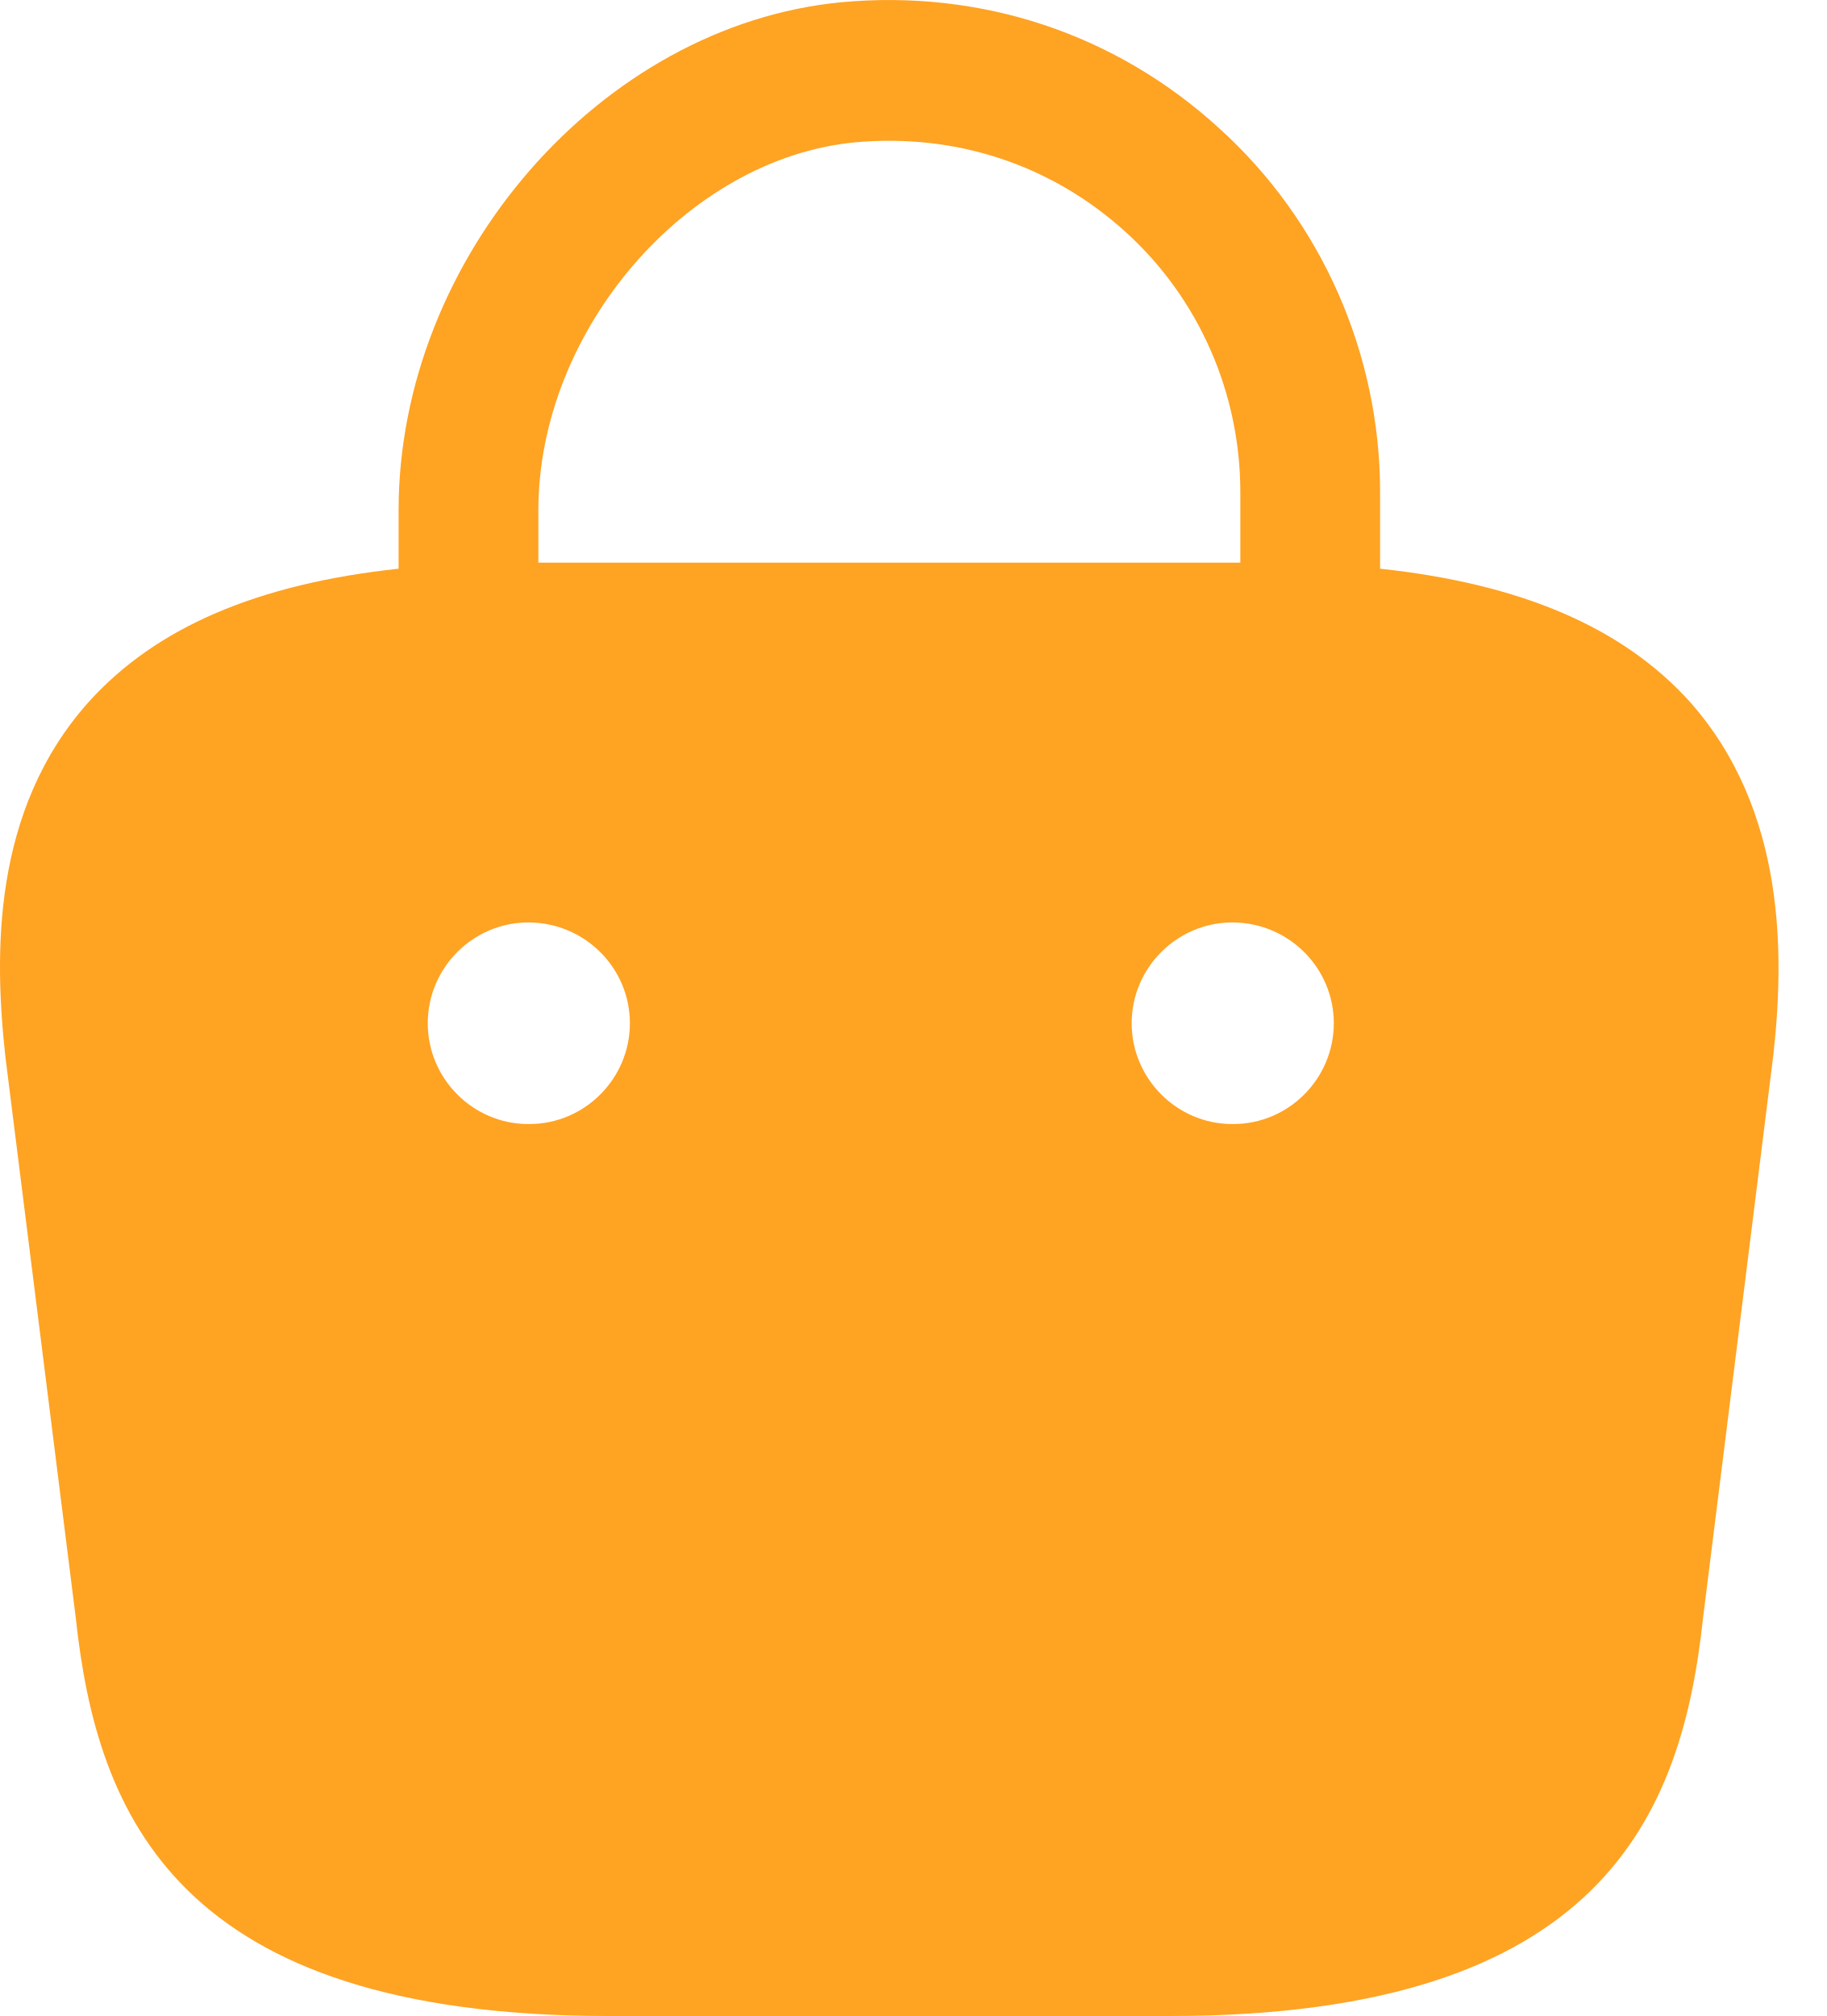
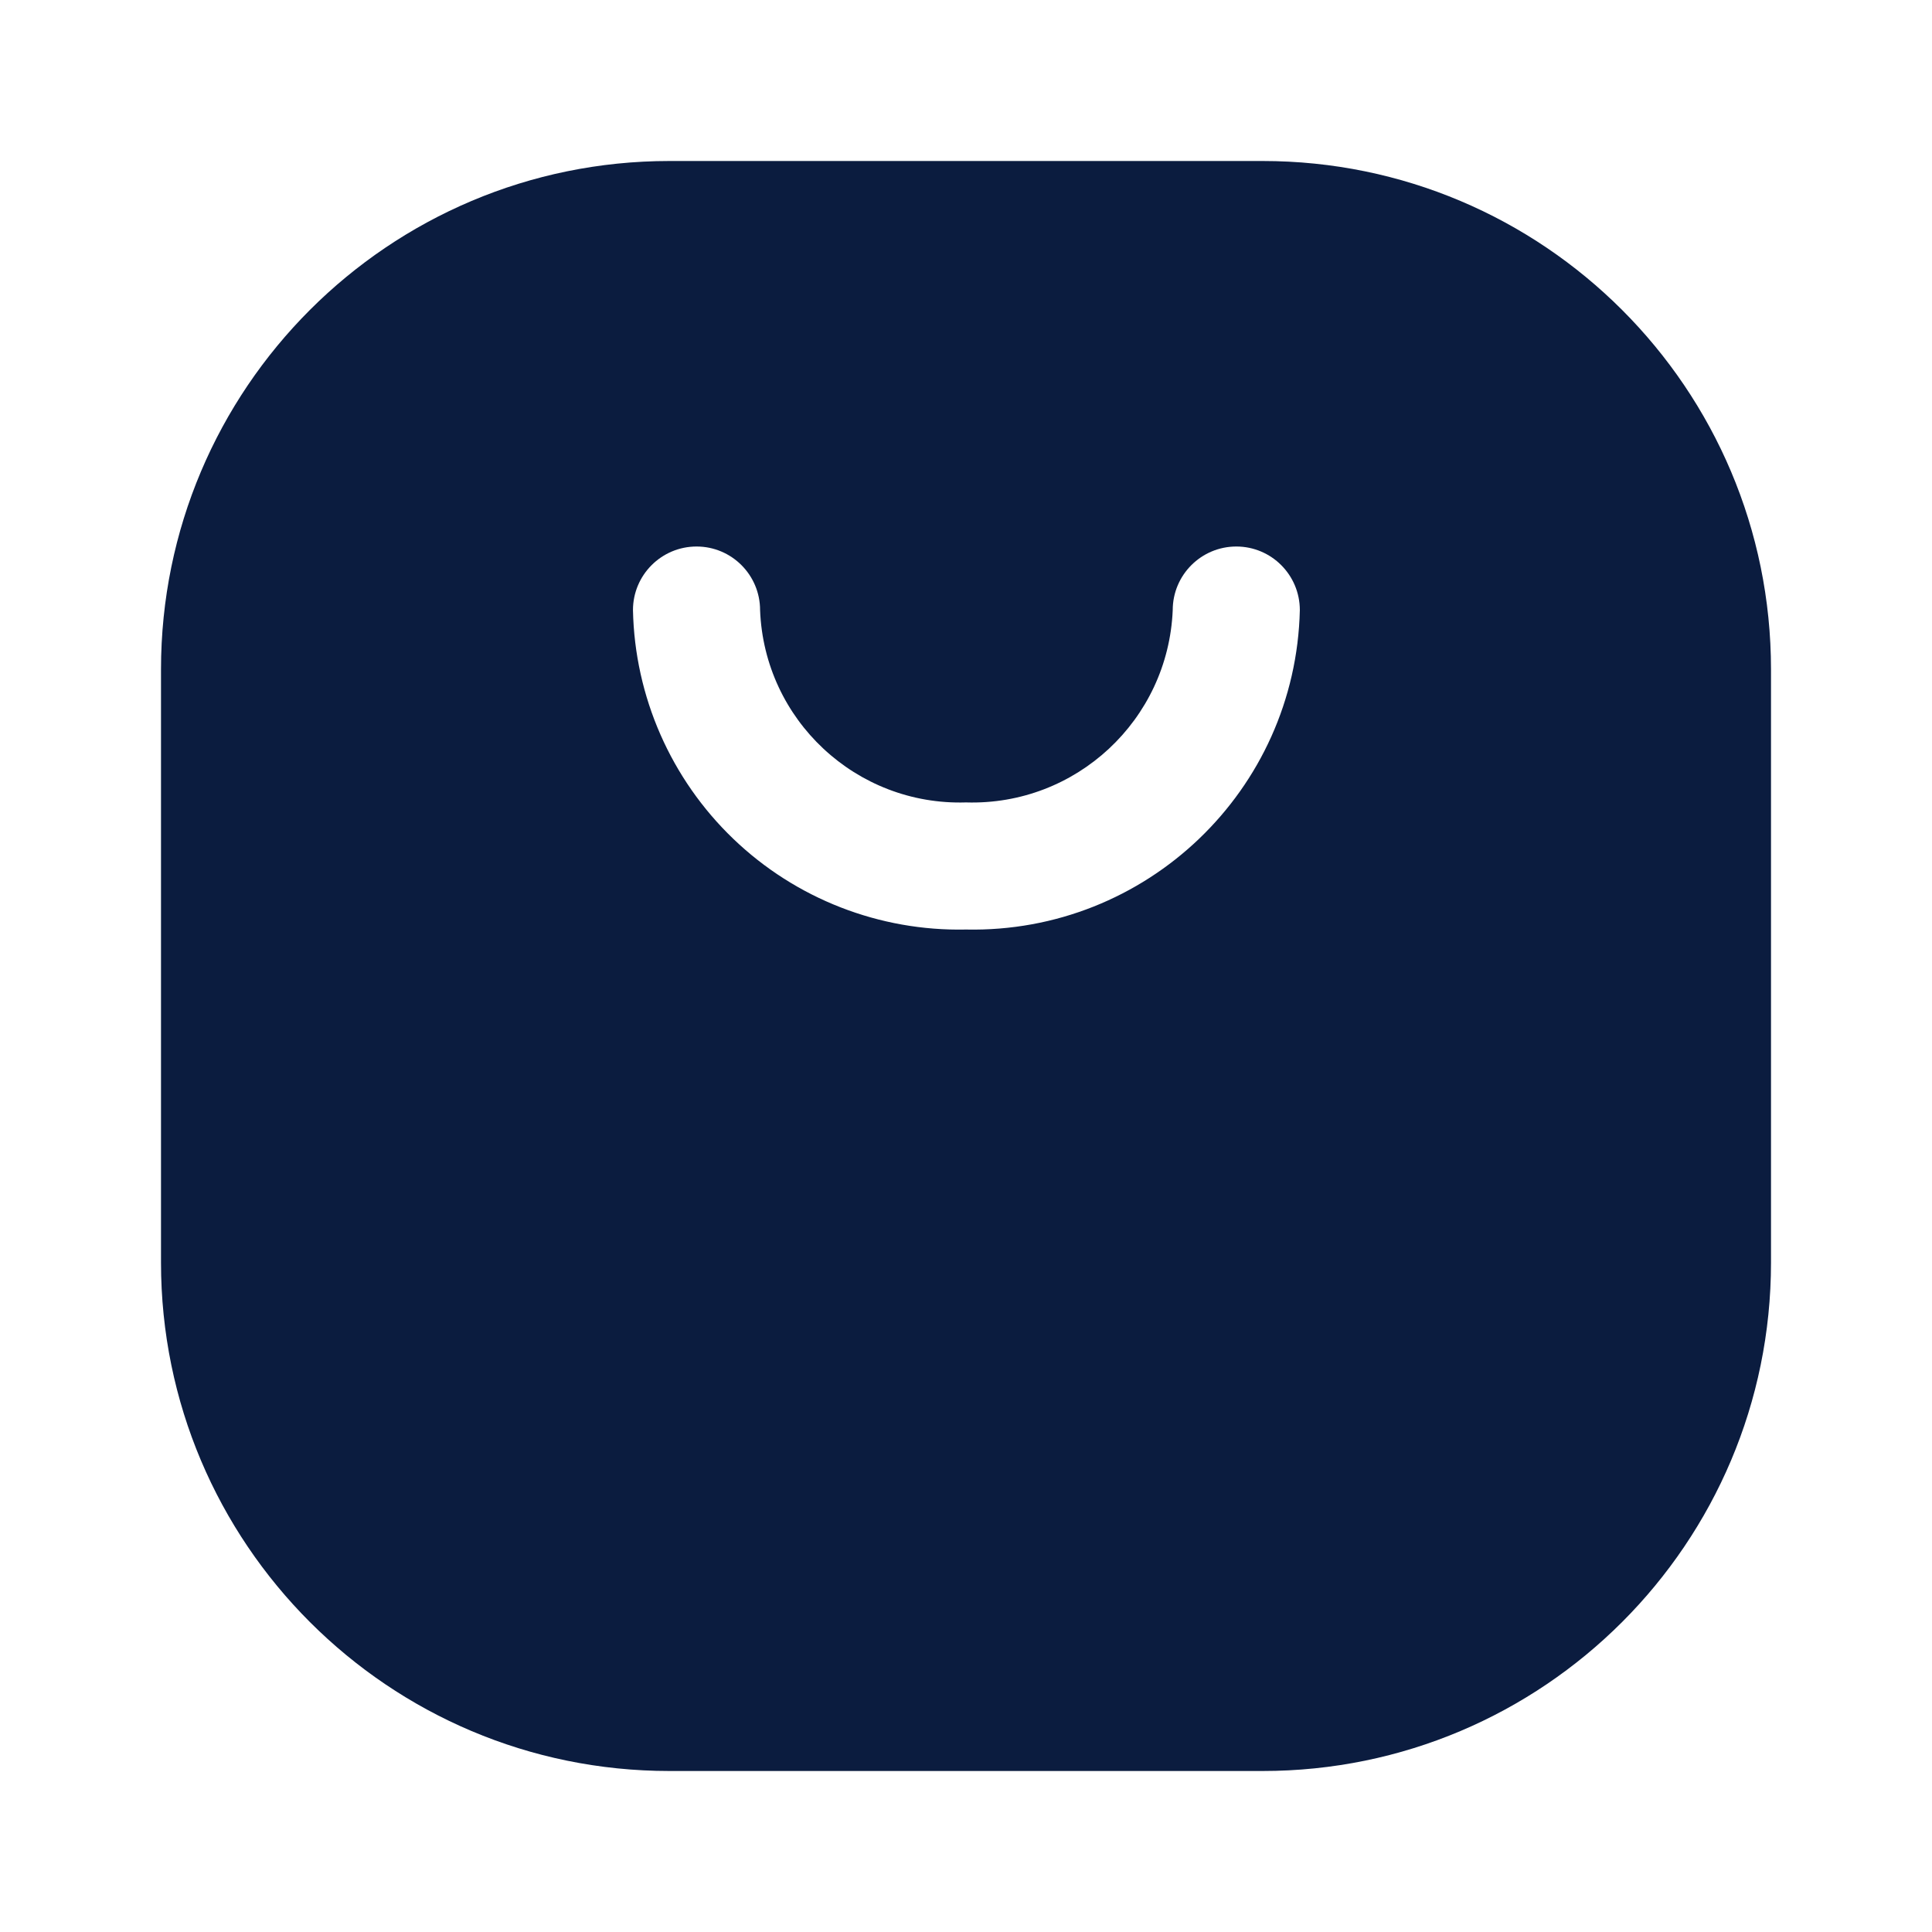
- <svg xmlns="http://www.w3.org/2000/svg" width="29" height="32" viewBox="0 0 29 32" fill="none">
-   <path d="M26.827 11.139C25.758 9.955 24.145 9.267 21.91 9.027V7.811C21.91 5.619 20.984 3.507 19.355 2.036C17.711 0.532 15.572 -0.172 13.352 0.036C9.537 0.404 6.328 4.099 6.328 8.099V9.027C4.093 9.267 2.48 9.955 1.411 11.139C-0.138 12.866 -0.09 15.17 0.085 16.77L1.203 25.681C1.538 28.8 2.8 32 9.665 32H18.573C25.438 32 26.7 28.8 27.035 25.697L28.152 16.754C28.328 15.17 28.36 12.866 26.827 11.139ZM13.576 2.259C15.173 2.115 16.689 2.611 17.871 3.683C19.036 4.739 19.691 6.243 19.691 7.811V8.931H8.547V8.099C8.547 5.251 10.894 2.515 13.576 2.259ZM8.403 17.842H8.387C7.509 17.842 6.791 17.122 6.791 16.242C6.791 15.362 7.509 14.642 8.387 14.642C9.281 14.642 10 15.362 10 16.242C10 17.122 9.281 17.842 8.403 17.842ZM19.579 17.842H19.563C18.685 17.842 17.966 17.122 17.966 16.242C17.966 15.362 18.685 14.642 19.563 14.642C20.457 14.642 21.175 15.362 21.175 16.242C21.175 17.122 20.457 17.842 19.579 17.842Z" fill="#FFA323" />
+ <svg xmlns="http://www.w3.org/2000/svg" width="24" height="24" viewBox="0 0 24 24" fill="none">
+   <path fill-rule="evenodd" clip-rule="evenodd" d="M8.316 2H15.684C19.172 2 22 4.828 22 8.316V15.684C22 19.172 19.172 22 15.684 22H8.316C4.828 22 2 19.172 2 15.684V8.316C2 4.828 4.828 2 8.316 2ZM9.109 10.42C9.885 11.165 10.925 11.57 12 11.547C14.24 11.594 16.096 9.819 16.147 7.579C16.147 7.143 15.794 6.789 15.358 6.789C14.922 6.789 14.568 7.143 14.568 7.579C14.511 8.945 13.366 10.01 12 9.968C10.636 10.01 9.494 8.943 9.442 7.579C9.442 7.143 9.089 6.789 8.653 6.789C8.217 6.789 7.863 7.143 7.863 7.579C7.885 8.654 8.334 9.676 9.109 10.42Z" fill="#0B1C3F" />
</svg>
